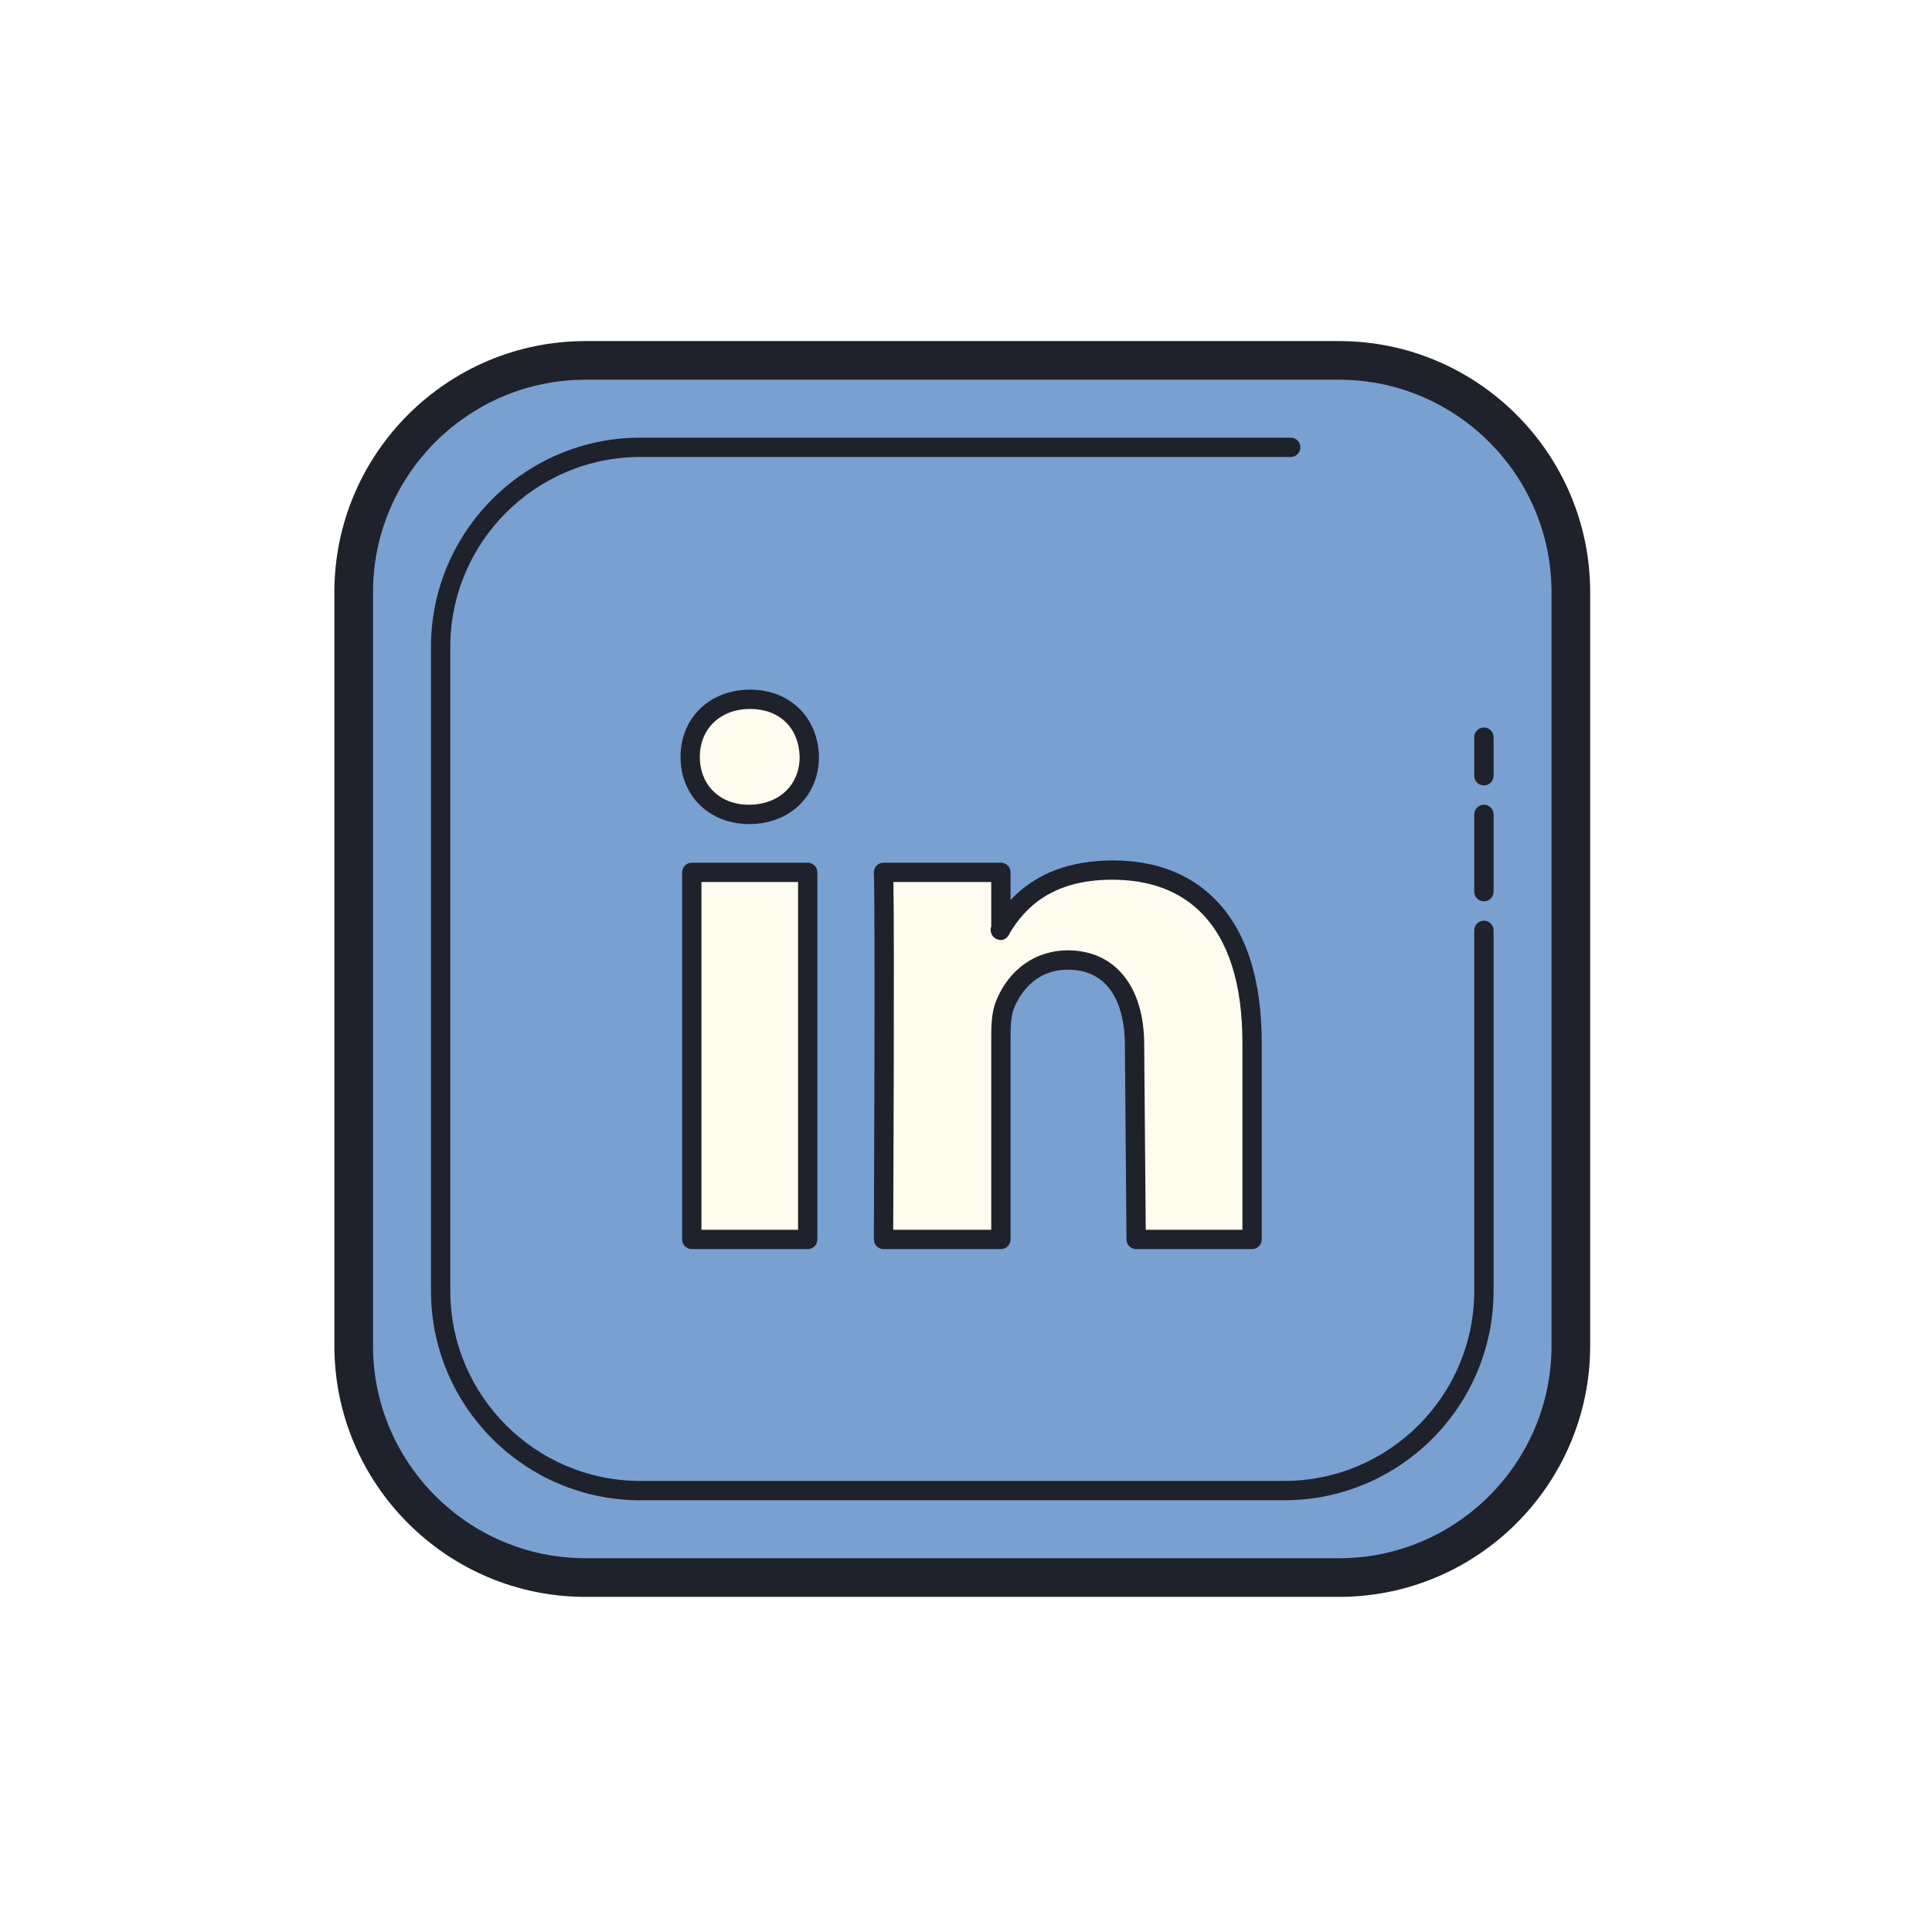
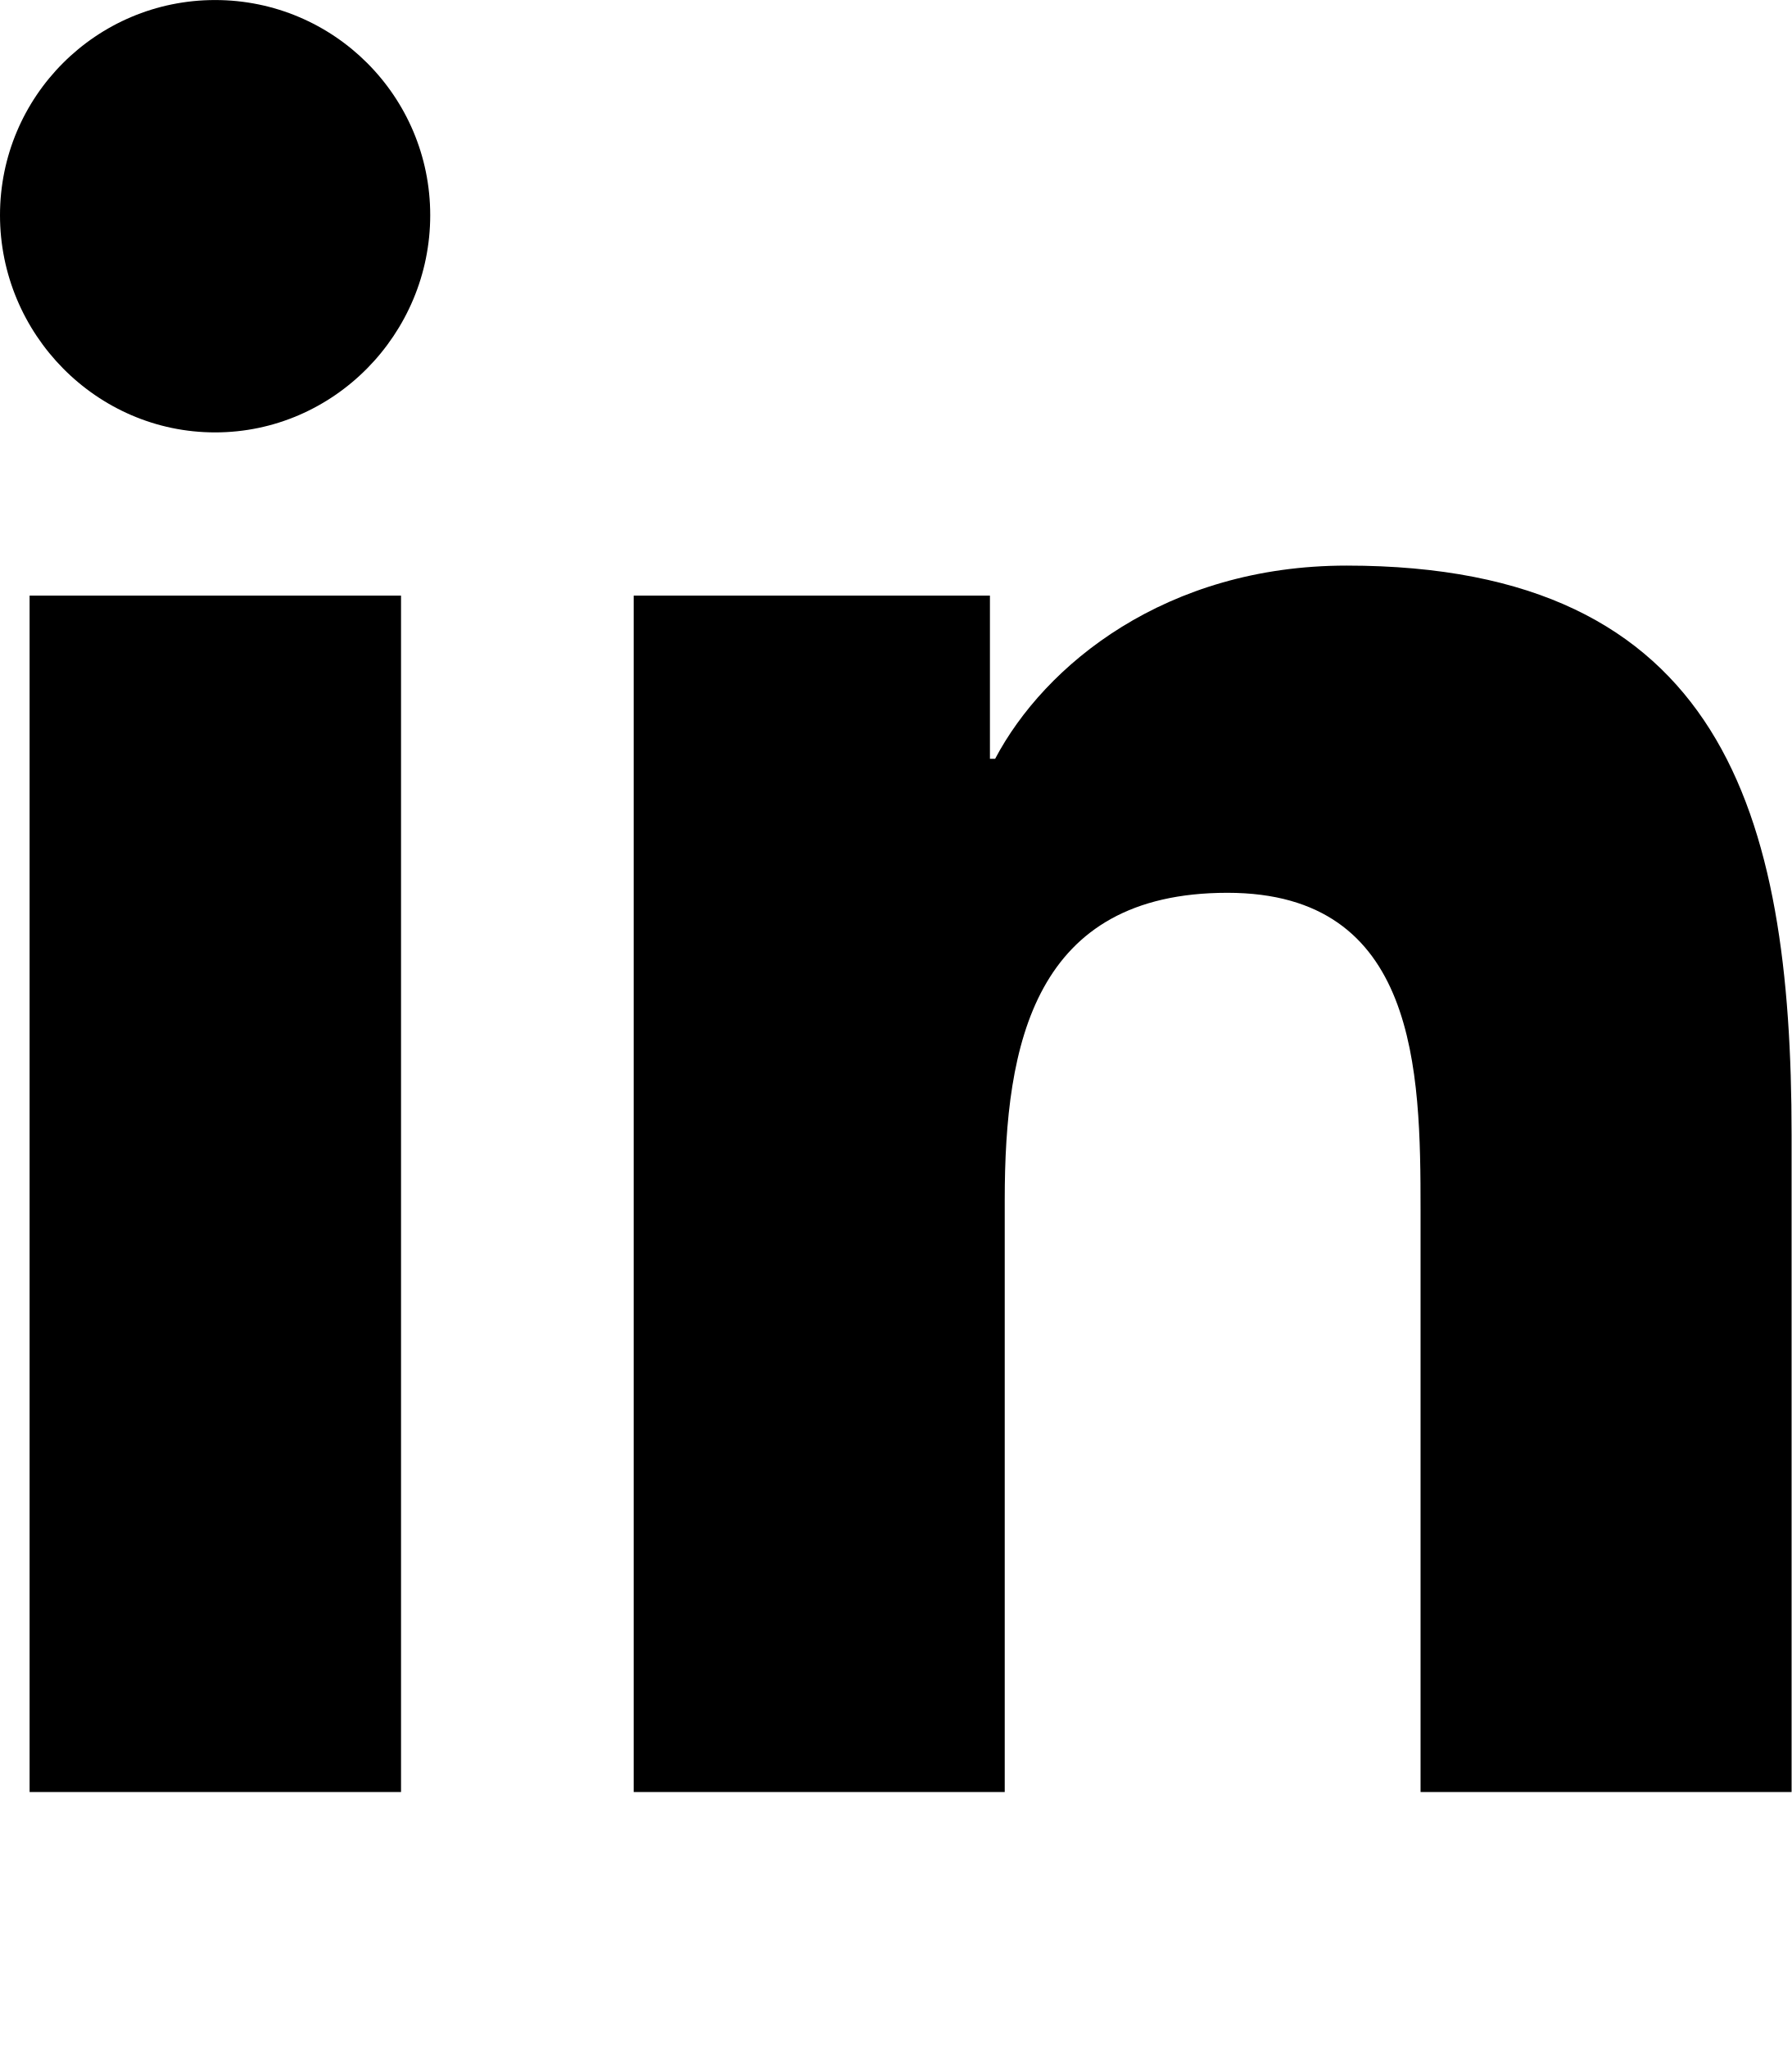
- <svg xmlns="http://www.w3.org/2000/svg" viewBox="0 0 100 100" width="100px" height="100px">
-   <path fill="#78a1d1" d="M69.307,81.654h-39c-6.6,0-12-5.4-12-12v-39c0-6.6,5.4-12,12-12h39c6.6,0,12,5.4,12,12v39C81.307,76.254,75.907,81.654,69.307,81.654z" />
-   <path fill="#1f212b" d="M69.307,82.654h-39c-7.168,0-13-5.832-13-13v-39c0-7.168,5.832-13,13-13h39c7.168,0,13,5.832,13,13v39C82.307,76.822,76.476,82.654,69.307,82.654z M30.307,19.654c-6.065,0-11,4.935-11,11v39c0,6.065,4.935,11,11,11h39c6.065,0,11-4.935,11-11v-39c0-6.065-4.935-11-11-11H30.307z" />
-   <path fill="#78a1d1" d="M76.807,48.154v18.663c0,5.685-4.652,10.337-10.337,10.337H33.144c-5.685,0-10.337-4.652-10.337-10.337V33.491c0-5.685,4.652-10.337,10.337-10.337h33.663" />
-   <path fill="#1f212b" d="M66.47,77.654H33.144c-5.976,0-10.837-4.861-10.837-10.837V33.49c0-5.976,4.861-10.837,10.837-10.837h33.663c0.276,0,0.5,0.224,0.5,0.5s-0.224,0.5-0.5,0.5H33.144c-5.424,0-9.837,4.413-9.837,9.837v33.326c0,5.424,4.413,9.837,9.837,9.837H66.47c5.424,0,9.837-4.413,9.837-9.837V48.154c0-0.276,0.224-0.5,0.5-0.5s0.5,0.224,0.5,0.5v18.663C77.307,72.792,72.446,77.654,66.47,77.654z" />
-   <path fill="#1f212b" d="M76.807 46.654c-.276 0-.5-.224-.5-.5v-4c0-.276.224-.5.5-.5s.5.224.5.5v4C77.307 46.43 77.083 46.654 76.807 46.654zM76.807 40.654c-.276 0-.5-.224-.5-.5v-2c0-.276.224-.5.5-.5s.5.224.5.5v2C77.307 40.43 77.083 40.654 76.807 40.654z" />
-   <path fill="#fdfcee" d="M64.807,53.974v10.179h-6l-0.083-10.092c0-2.556-1.163-4.372-3.456-4.372c-1.751,0-2.788,1.172-3.248,2.309c-0.165,0.404-0.213,0.973-0.213,1.542v10.613H45.73c0,0,0.082-17.219,0-19h6.077v2.933c-0.014,0.022-0.027,0.045-0.041,0.067h0.041v-0.067c0.845-1.41,2.387-3.053,5.752-3.053C61.727,45.026,64.807,47.624,64.807,53.974z M38.825,36.195c-1.877,0-3.101,1.287-3.101,2.979c0,1.654,1.188,2.979,3.03,2.979h0.036c1.913,0,3.101-1.325,3.101-2.979C41.849,37.483,40.696,36.195,38.825,36.195z M35.807,64.154h6v-19h-6V64.154z" />
-   <path fill="#1f212b" d="M64.807,64.654h-6c-0.274,0-0.498-0.221-0.5-0.496l-0.083-10.092c0-1.168-0.288-3.876-2.956-3.876c-1.784,0-2.541,1.396-2.784,1.997c-0.117,0.287-0.176,0.743-0.176,1.354v10.613c0,0.276-0.224,0.5-0.5,0.5H45.73c-0.133,0-0.261-0.053-0.354-0.147s-0.146-0.222-0.146-0.355c0.001-0.172,0.081-17.226,0-18.975c-0.006-0.136,0.043-0.27,0.138-0.368c0.095-0.099,0.225-0.155,0.362-0.155h6.077c0.276,0,0.5,0.224,0.5,0.5v1.43c1.288-1.381,3.071-2.038,5.271-2.05c2.188,0,3.968,0.668,5.288,1.986c1.62,1.617,2.441,4.125,2.441,7.456v10.179C65.307,64.43,65.083,64.654,64.807,64.654z M59.303,63.654h5.004v-9.679c0-3.055-0.723-5.325-2.148-6.748c-1.125-1.124-2.667-1.693-4.582-1.693c-0.006,0-0.011,0-0.017,0c-3.215,0-4.561,1.557-5.292,2.756c-0.075,0.199-0.253,0.364-0.461,0.364c-0.181,0-0.368-0.098-0.457-0.255c-0.077-0.137-0.1-0.3-0.043-0.441v-2.304h-5.064c0.053,3.027,0.001,15.303-0.011,18h5.075V53.54c0-0.753,0.082-1.319,0.25-1.731c0.663-1.64,2.051-2.62,3.71-2.62c2.44,0,3.956,1.867,3.956,4.873L59.303,63.654z M41.807,64.654h-6c-0.276,0-0.5-0.224-0.5-0.5v-19c0-0.276,0.224-0.5,0.5-0.5h6c0.276,0,0.5,0.224,0.5,0.5v19C42.307,64.43,42.083,64.654,41.807,64.654z M36.307,63.654h5v-18h-5V63.654z M38.789,42.654c-2.081,0-3.565-1.463-3.565-3.479s1.515-3.479,3.602-3.479c2.048,0,3.515,1.426,3.565,3.467C42.391,41.191,40.876,42.654,38.789,42.654z M38.825,36.695c-1.532,0-2.602,1.02-2.602,2.479c0,1.459,1.041,2.479,2.53,2.479c1.567,0,2.637-1.02,2.637-2.479C41.353,37.673,40.346,36.695,38.825,36.695z" />
+ <svg xmlns="http://www.w3.org/2000/svg" viewBox="0 0 448 512">
+   <path d="M100.28 448H7.4V148.9h92.88zM53.79 108.1C24.09 108.1 0 83.5 0 53.8a53.79 53.79 0 0 1 107.58 0c0 29.7-24.1 54.3-53.79 54.3zM447.9 448h-92.68V302.4c0-34.7-.7-79.2-48.29-79.2-48.29 0-55.69 37.7-55.69 76.7V448h-92.78V148.9h89.08v40.8h1.3c12.4-23.5 42.69-48.3 87.88-48.3 94 0 111.28 61.9 111.28 142.3V448z" />
</svg>
